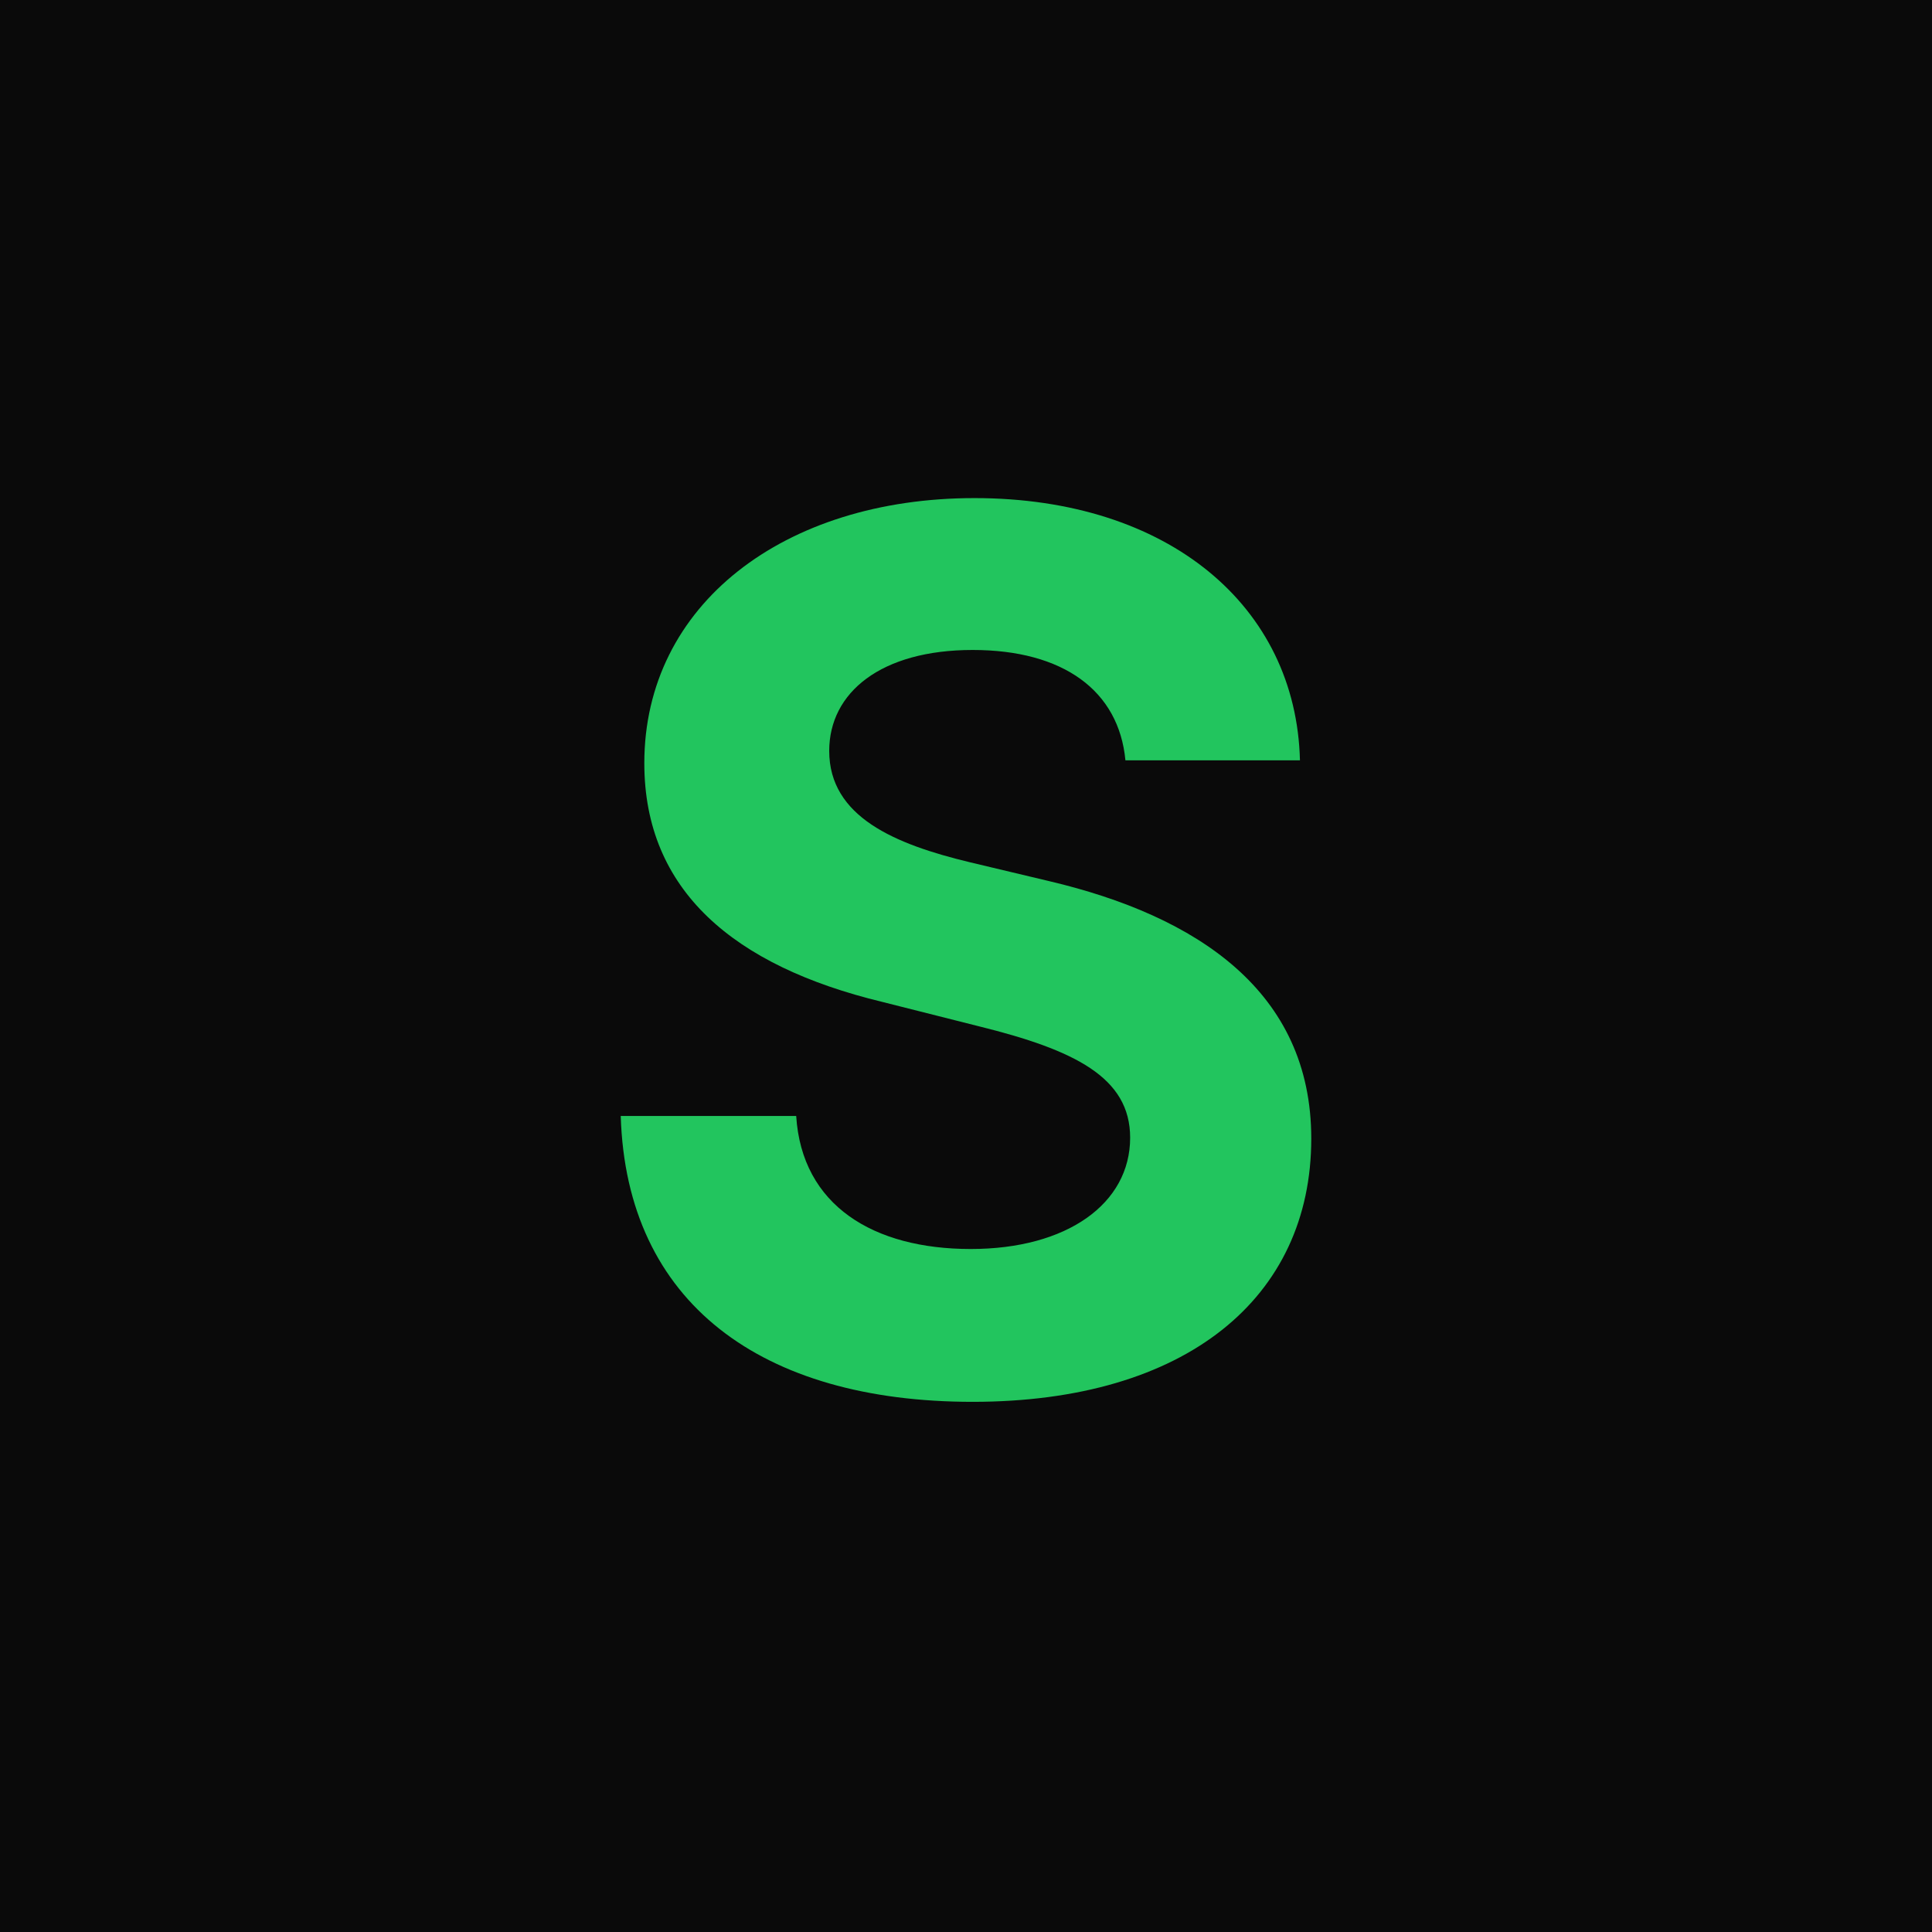
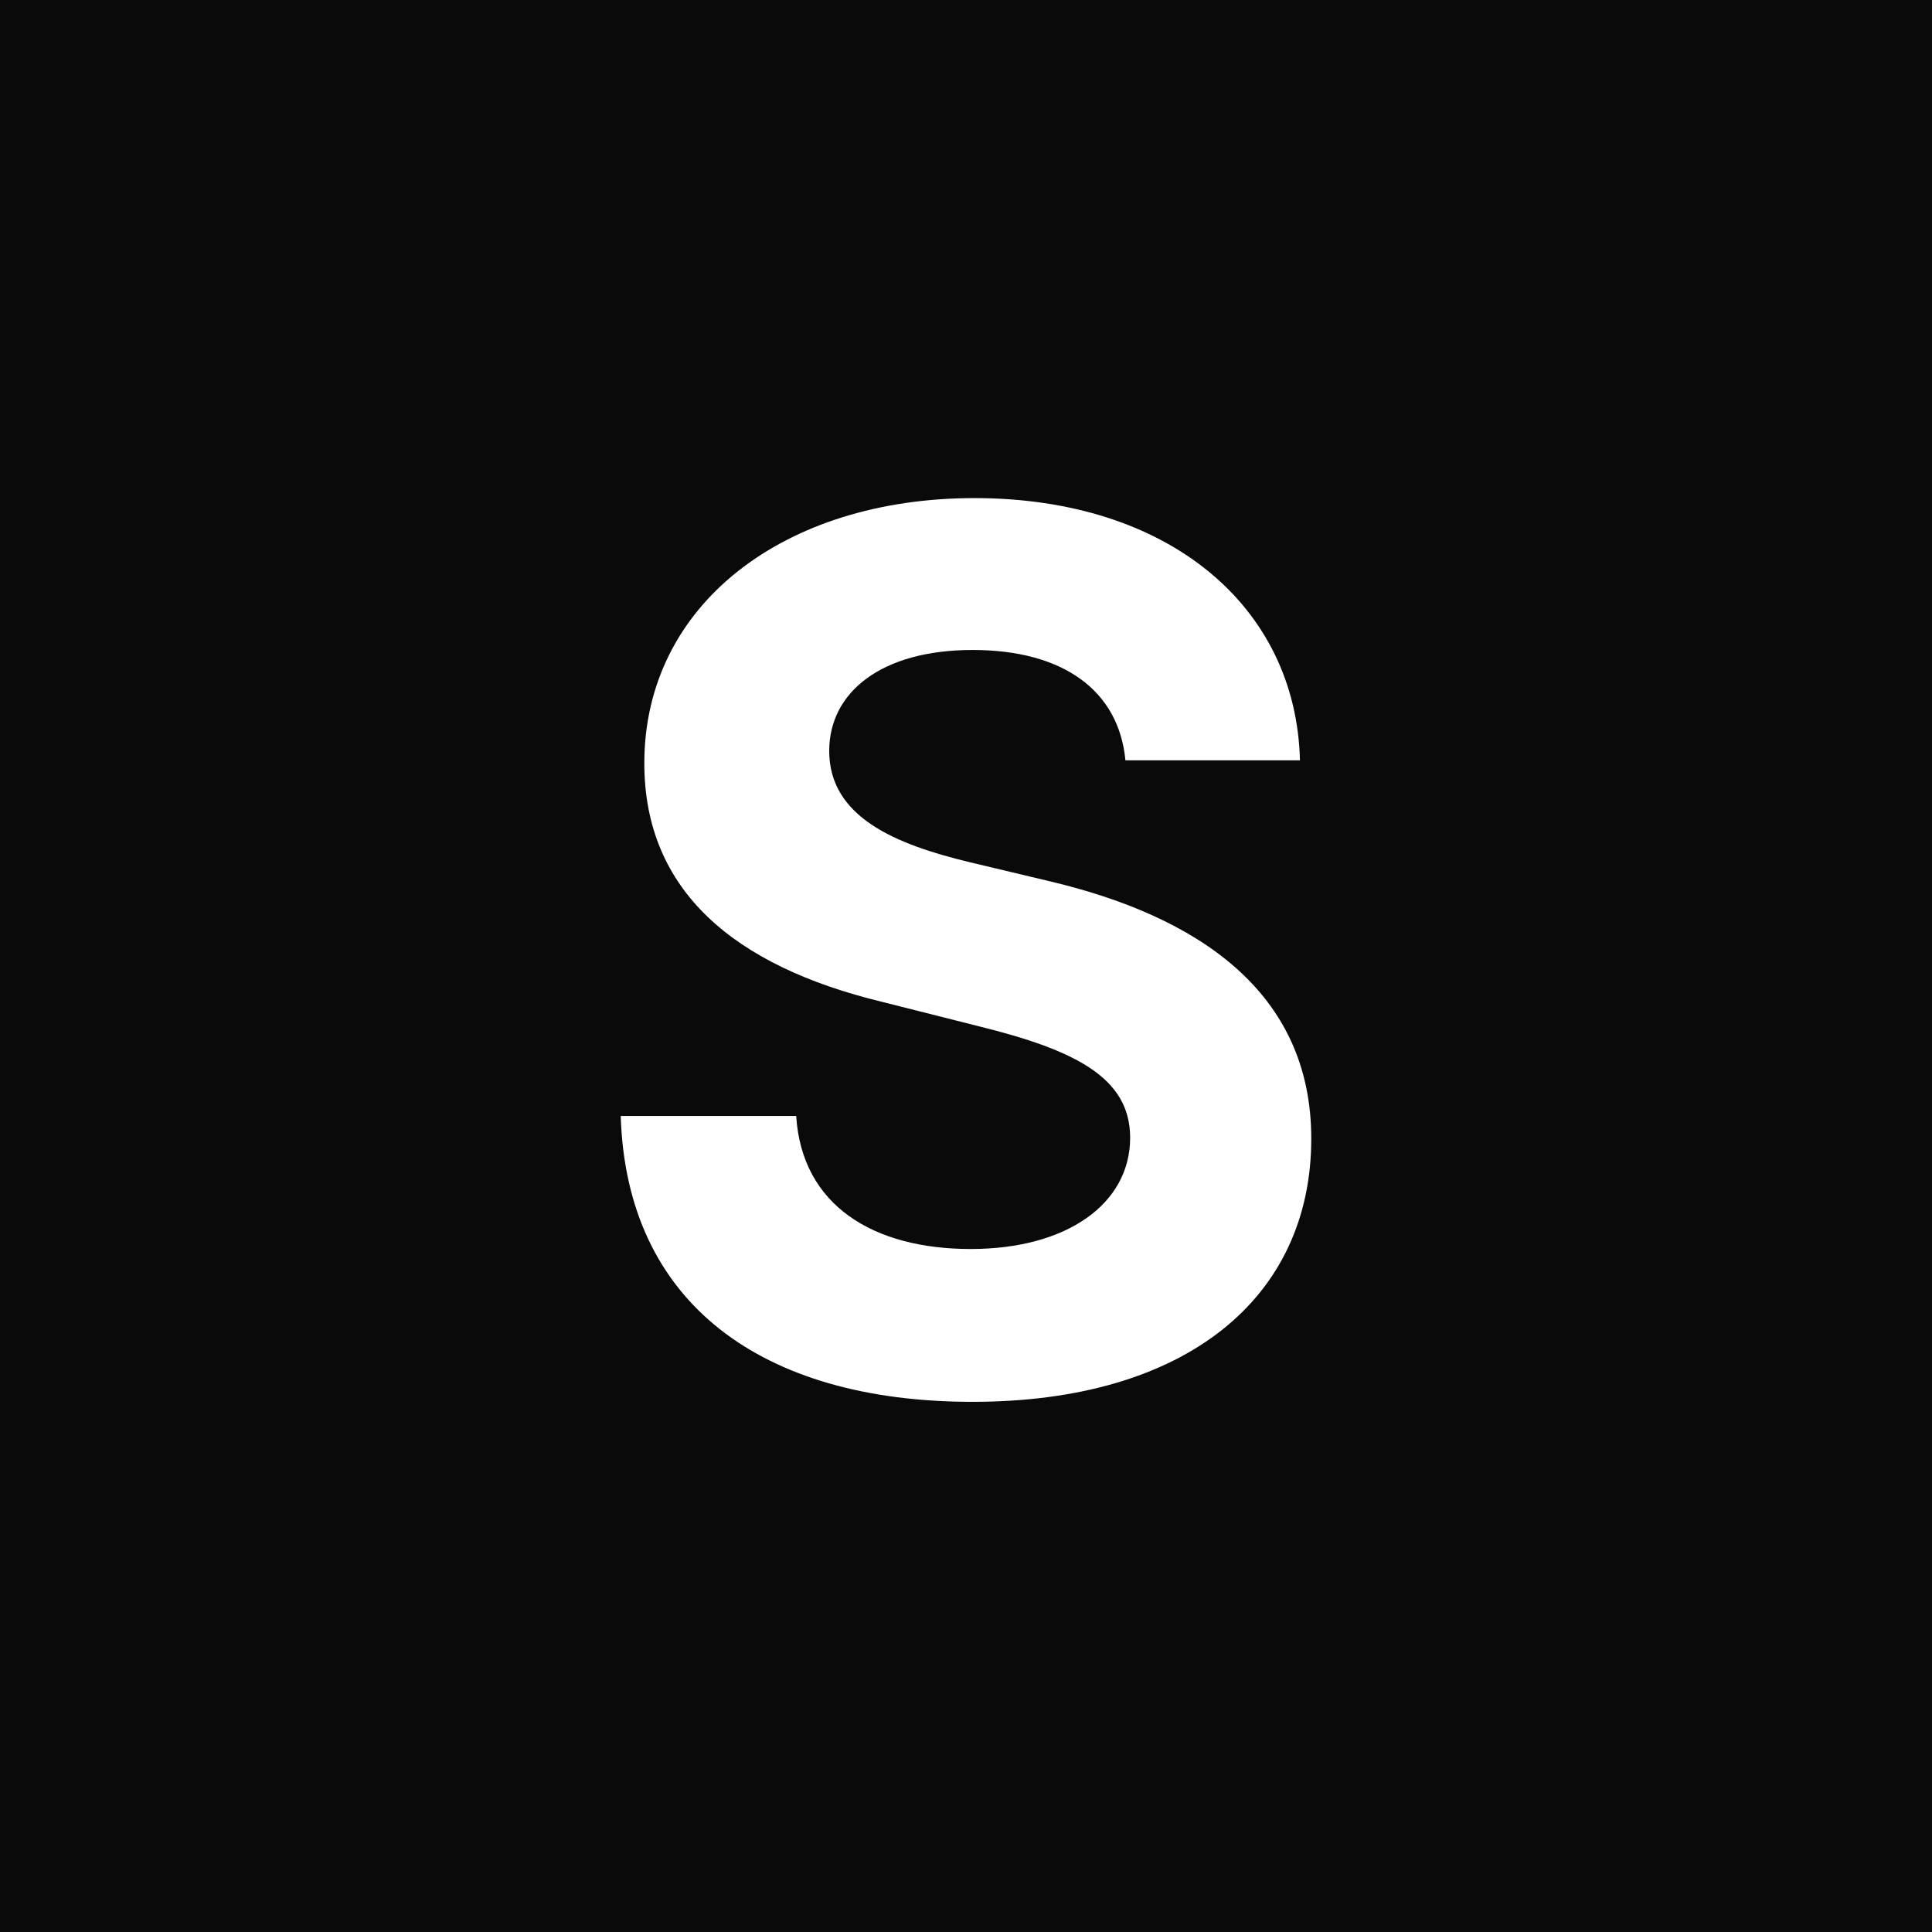
<svg xmlns="http://www.w3.org/2000/svg" viewBox="0 0 32 32" width="32" height="32">
  <rect width="32" height="32" fill="#0a0a0a" />
-   <text x="16" y="23" font-family="system-ui,-apple-system,sans-serif" font-size="20" font-weight="700" fill="#22c55e" text-anchor="middle">S</text>
+   <text x="16" y="23" font-family="system-ui,-apple-system,sans-serif" font-size="20" font-weight="700" fill="#ffffff" text-anchor="middle">S</text>
</svg>
